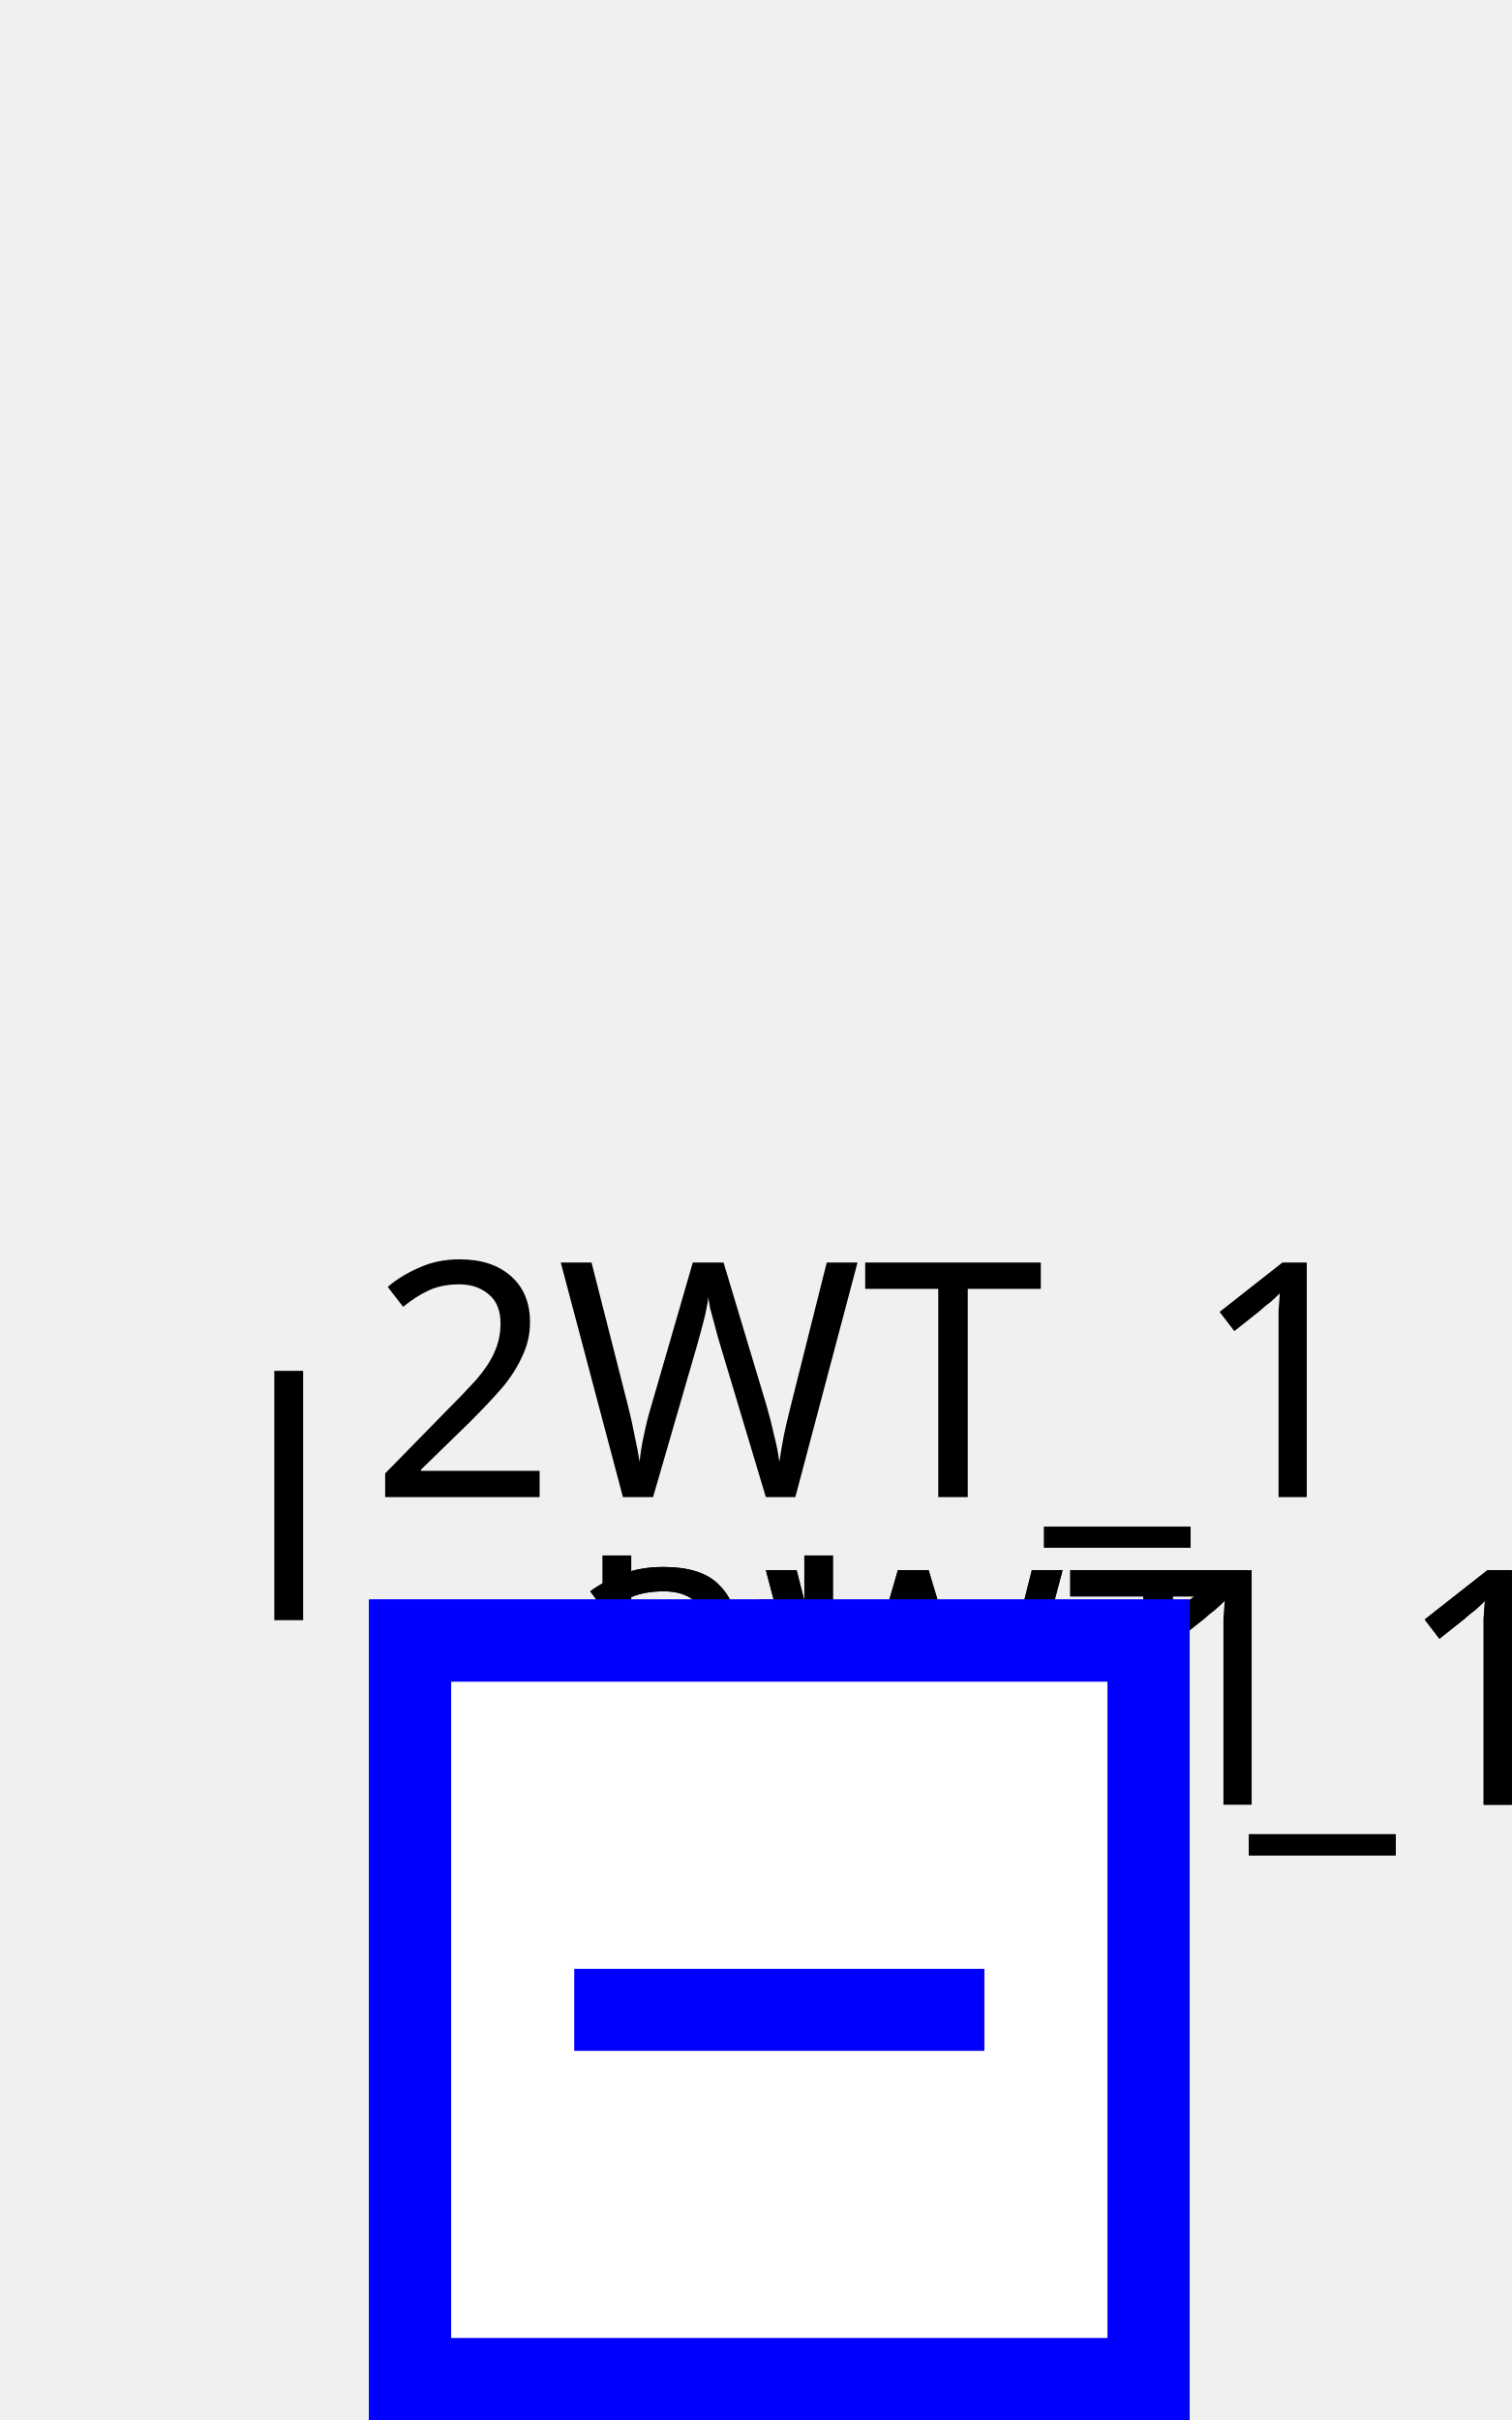
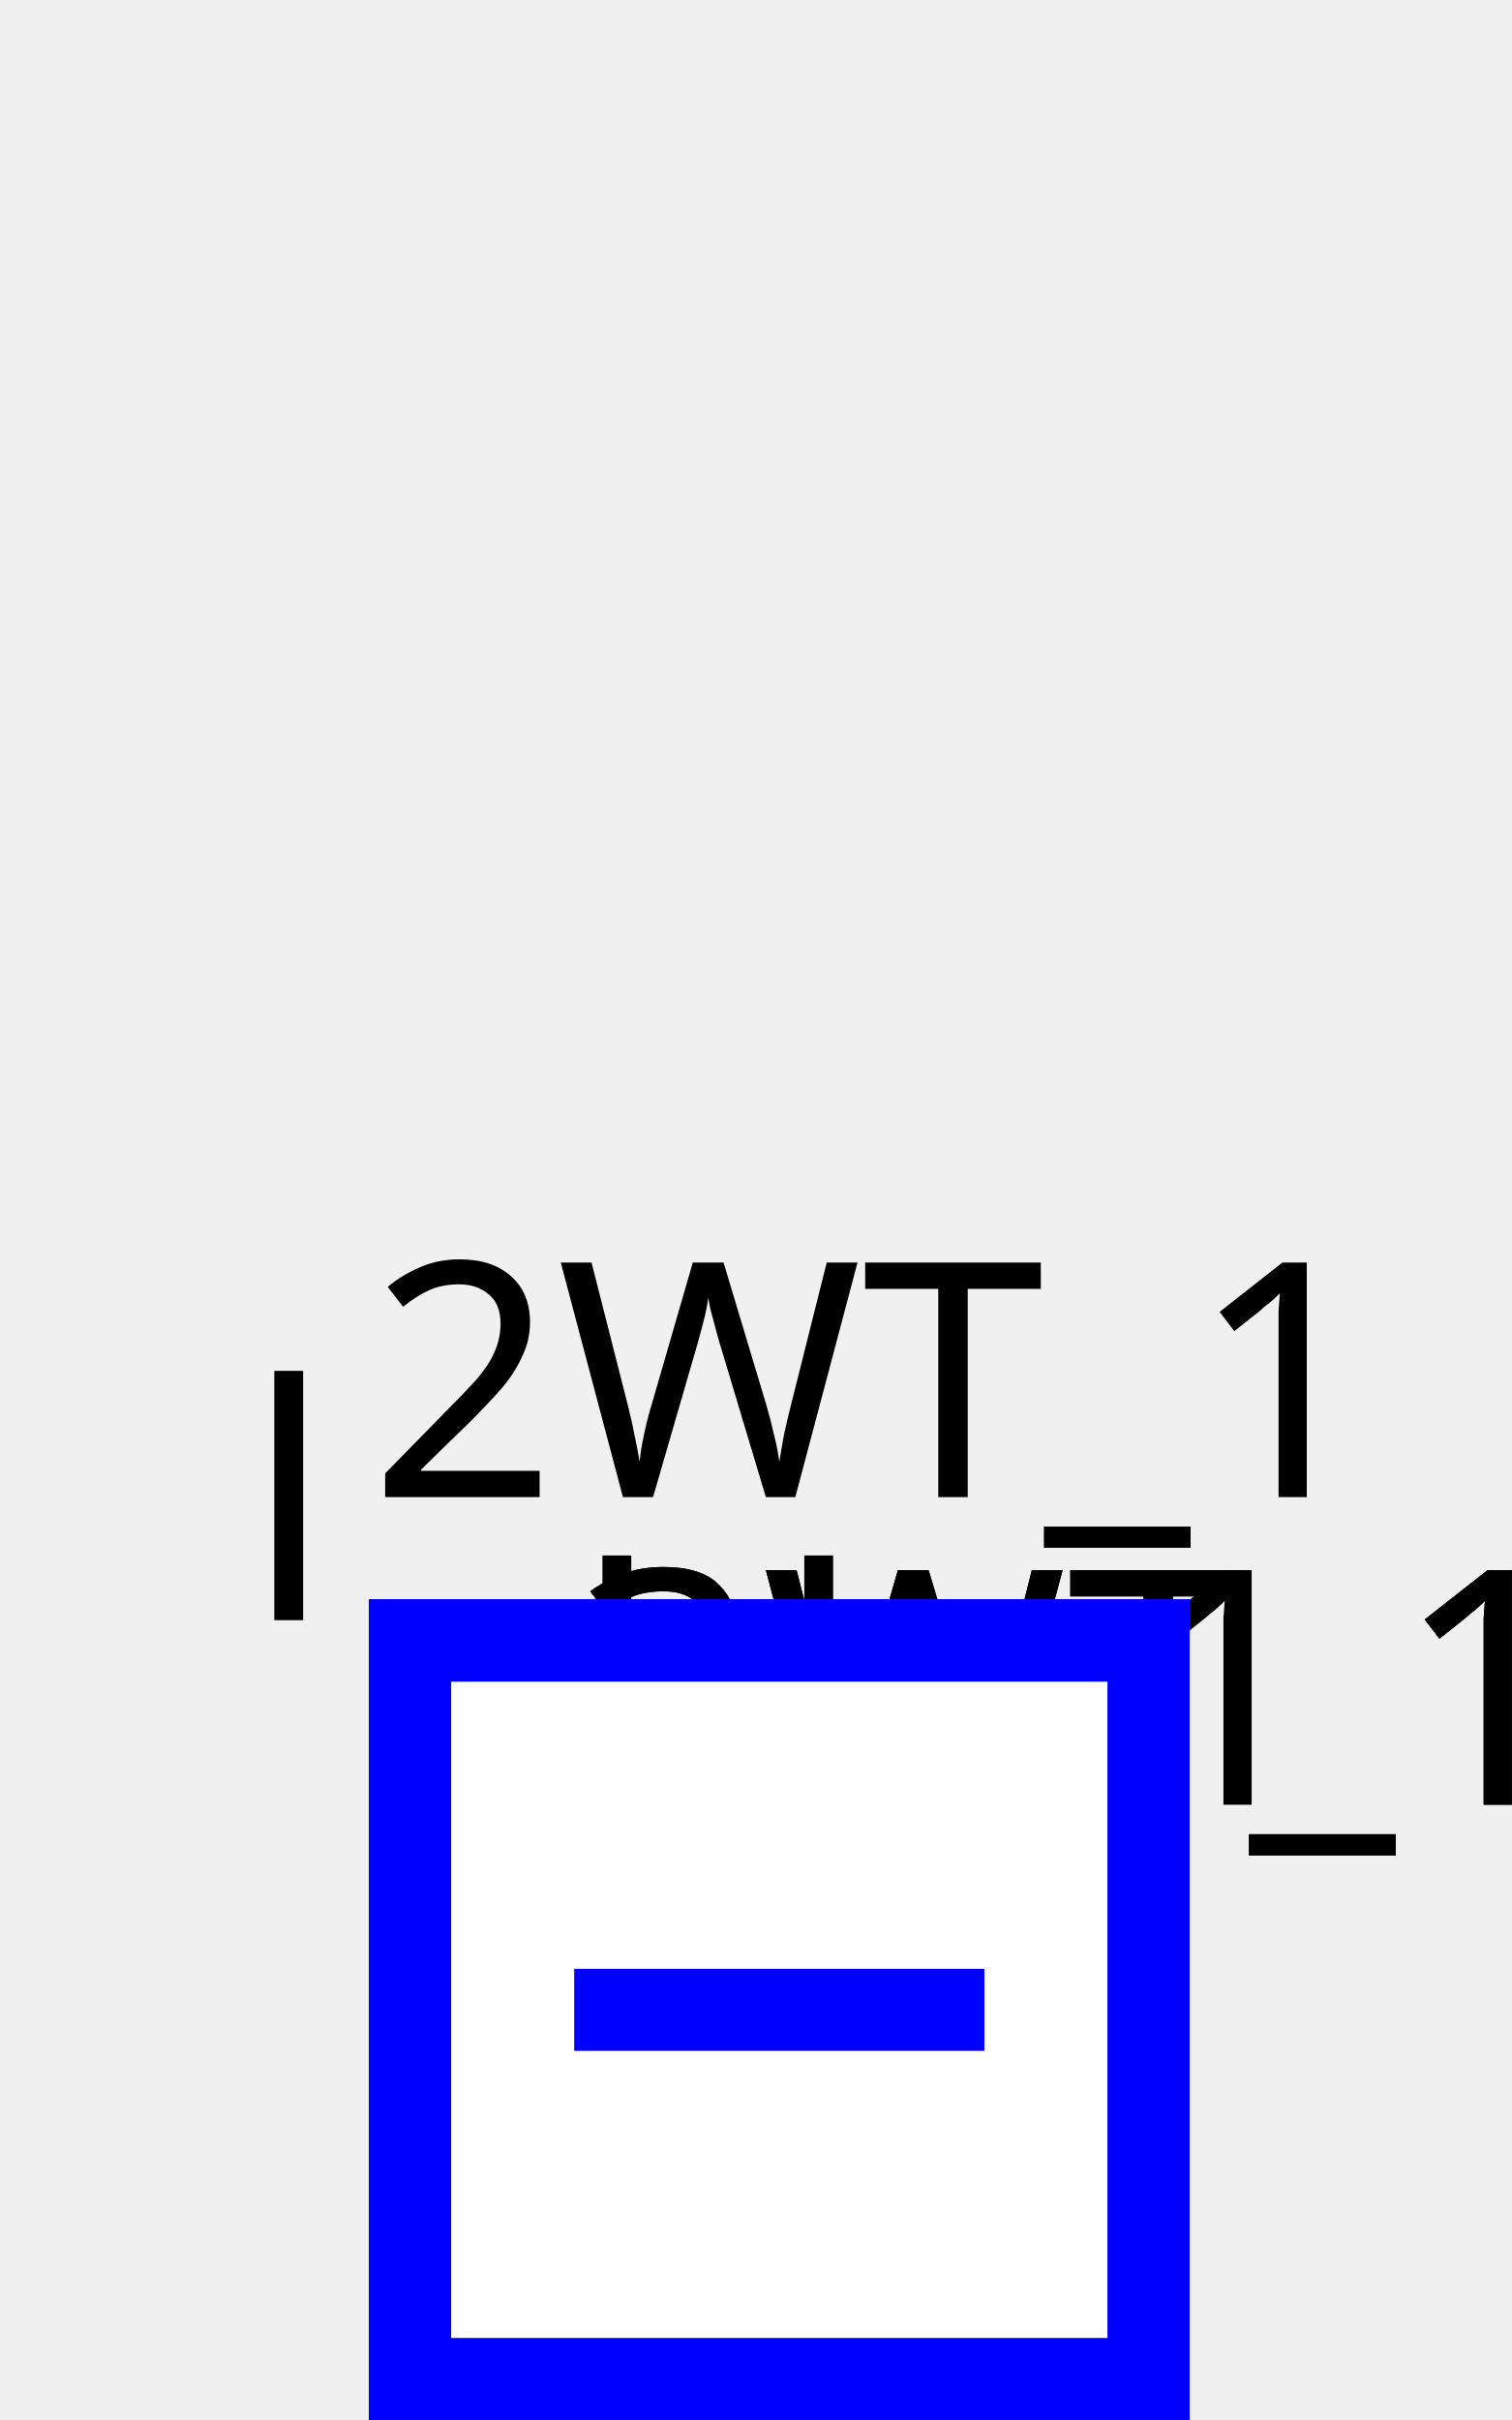
<svg xmlns="http://www.w3.org/2000/svg">
  <style>
.sld-up .sld-arrow-down {visibility: hidden}
.sld-down .sld-arrow-up {visibility: hidden}
.sld-closed .sld-sw-open {visibility: hidden}
.sld-open .sld-sw-closed {visibility: hidden}
.sld-hidden-node {visibility: hidden}
polyline {fill: none}
.sld-top-feeder .sld-label {dominant-baseline: auto}
.sld-bottom-feeder .sld-label {dominant-baseline: hanging}
.sld-arrow-p .sld-label {dominant-baseline: middle}
.sld-arrow-q .sld-label {dominant-baseline: middle}
.sld-constant-color {stroke: black} /* Default color, used for unknown voltage levels */
.sld-vl0 {stroke: #808080}
.sld-vl380 {stroke: #ff0000}
.sld-vl225 {stroke: #228b22}
.sld-vl150 {stroke: #01afaf}
.sld-vl90 {stroke: #cc5500}
.sld-vl63 {stroke: #a020f0}
.sld-vl45 {stroke: #ff8290}
.sld-vl20 {stroke: #abae28}.sld-feeder-disconnected {stroke: black}
.sld-feeder-connected-disconnected {stroke-dasharray: 3,3}
.sld-feeder-disconnected-connected {stroke: black; stroke-dasharray: 3,3}
.sld-constant-color {fill: none}
.sld-node.sld-constant-color {stroke: none; fill: black}
.sld-busbreaker-connection.sld-constant-color {stroke: black}
.sld-breaker.sld-constant-color {stroke: blue;}
.sld-disconnector.sld-constant-color {stroke: black}
.sld-label {fill: black; stroke: none;}
.sld-busbar-section {stroke-width: 3}
.sld-breaker {stroke-width: 2; fill:white}
.sld-disconnector {stroke-width: 3}
.sld-busbreaker-connection {stroke-width: 4}
.sld-vsc {font-size: 7.43px}
.sld-grid {stroke: #003700; stroke-dasharray: 1,10}
.sld-arrow-p {fill:black}
.sld-arrow-q {fill:blue}
.sld-label {font: 8px "Verdana"}
.sld-graph-label {font: 12px "Verdana"}

</style>
  <g>
    <g class="sld-busbar-section sld-constant-color sld-vl380" id="idbbs1" transform="translate(19.0,49.0)">
      <line x1="0" x2="1.0" y1="0" y2="0" />
      <text class="sld-label" id="bbs1_NW_LABEL" transform="rotate(0,0,0)" x="-5.0" y="-5.0">bbs1</text>
    </g>
    <g class="sld-wire sld-constant-color sld-vl225 sld-feeder-disconnected-connected" id="_95_vl1_95_FICT_95_vl1_95_3WT_95_fictif_95_3WT_95_TWO">
      <polyline points="19.0,56.0,19.0,49.0" />
    </g>
    <g class="sld-wire sld-constant-color sld-vl63 sld-feeder-disconnected" id="_95_vl1_95_FICT_95_vl1_95_3WT_95_fictif_95_3WT_95_THREE">
      <polyline points="19.0,56.0,19.0,49.0" />
    </g>
    <g class="sld-wire sld-constant-color sld-vl380" id="_95_vl1_95_bbs1_95_d">
      <polyline points="19.0,49.0,19.0,49.0" />
    </g>
    <g class="sld-wire sld-constant-color sld-vl380" id="_95_vl1_95_d_95_FICT_95_vl1_95_1">
      <polyline points="19.0,49.0,19.0,49.0" />
    </g>
    <g class="sld-wire sld-constant-color sld-vl380" id="_95_vl1_95_FICT_95_vl1_95_1_95_b">
      <polyline points="19.0,49.0,19.0,39.0" />
    </g>
    <g class="sld-wire sld-constant-color sld-vl380" id="_95_vl1_95_b_95_l">
      <polyline points="19.0,39.0,19.0,44.5" />
    </g>
    <g class="sld-wire sld-constant-color sld-vl380" id="_95_vl1_95_bbs1_95_d2WT_95_1">
      <polyline points="19.0,49.0,19.0,49.0" />
    </g>
    <g class="sld-wire sld-constant-color sld-vl380" id="_95_vl1_95_d2WT_95_1_95_FICT_95_vl1_95_4">
      <polyline points="19.0,49.0,19.0,49.0" />
    </g>
    <g class="sld-wire sld-constant-color sld-vl380 sld-feeder-connected-disconnected" id="_95_vl1_95_2WT_95_ONE_95_b2WT_95_1">
      <polyline points="19.0,41.0,19.0,39.0" />
    </g>
    <g class="sld-wire sld-constant-color sld-vl380" id="_95_vl1_95_b2WT_95_1_95_FICT_95_vl1_95_4">
      <polyline points="19.0,39.0,19.0,49.0" />
    </g>
    <g class="sld-wire sld-constant-color sld-vl380" id="_95_vl1_95_bbs1_95_d3WT_95_1">
      <polyline points="19.0,49.0,19.0,49.0" />
    </g>
    <g class="sld-wire sld-constant-color sld-vl380" id="_95_vl1_95_d3WT_95_1_95_FICT_95_vl1_95_6">
      <polyline points="19.0,49.0,19.0,49.0" />
    </g>
    <g class="sld-wire sld-constant-color sld-vl380" id="_95_vl1_95_FICT_95_vl1_95_3WT_95_fictif_95_b3WT_95_1">
      <polyline points="19.0,56.0,19.0,59.0" />
    </g>
    <g class="sld-wire sld-constant-color sld-vl380" id="_95_vl1_95_b3WT_95_1_95_FICT_95_vl1_95_6">
      <polyline points="19.0,39.0,19.0,49.0" />
    </g>
    <g class="sld-load sld-constant-color sld-vl380" id="idl" transform="translate(11.0,44.5)">
      <rect height="9" width="16" />
      <line x1="0" x2="16" y1="0" y2="9" />
      <line x1="16" x2="0" y1="0" y2="9" />
      <text class="sld-label" id="l__LABEL" transform="rotate(0,0,0)" x="-5.0" y="-5.0">l</text>
    </g>
    <g class="sld-two-wt sld-constant-color" id="id2WT_95_ONE" transform="translate(14.0,41.5)">
-       <circle class="sld-vl380" cx="5" cy="10" id="id2WT_95_ONE_TWO_WINDINGS_TRANSFORMER-WINDING1" r="5" />
-       <circle class="sld-vl225" cx="5" cy="5" id="id2WT_95_ONE_TWO_WINDINGS_TRANSFORMER-WINDING2" r="5" />
+       <circle class="sld-vl380" cx="5" cy="10" r="5" />
+       <circle class="sld-vl225" cx="5" cy="5" r="5" />
      <text class="sld-label" id="2WT_ONE__LABEL" transform="rotate(0,0,0)" x="-5.0" y="-5.0">2WT_1</text>
    </g>
    <g class="sld-three-wt sld-constant-color" id="idFICT_95_vl1_95_3WT_95_fictif" transform="translate(11.0,42.0)">
-       <circle class="sld-vl225" cx="5" cy="5" id="idFICT_95_vl1_95_3WT_95_fictif_THREE_WINDINGS_TRANSFORMER-WINDING1" r="5" />
-       <circle class="sld-vl63" cx="11" cy="5" id="idFICT_95_vl1_95_3WT_95_fictif_THREE_WINDINGS_TRANSFORMER-WINDING2" r="5" />
-       <circle class="sld-vl380" cx="8" cy="9" id="idFICT_95_vl1_95_3WT_95_fictif_THREE_WINDINGS_TRANSFORMER-WINDING3" r="5" />
+       <circle class="sld-vl225" cx="5" cy="5" r="5" />
+       <circle class="sld-vl63" cx="11" cy="5" r="5" />
+       <circle class="sld-vl380" cx="8" cy="9" r="5" />
    </g>
    <g class="sld-line sld-constant-color sld-vl380" id="id3WT_95_TWO" transform="translate(19.0,49.0)">
      <text class="sld-label" id="3WT_TWO__LABEL" transform="rotate(0,0,0)" x="-5.0" y="-5.0">3WT_1</text>
    </g>
    <g class="sld-line sld-constant-color sld-vl380" id="id3WT_95_THREE" transform="translate(19.0,49.0)">
      <text class="sld-label" id="3WT_THREE__LABEL" transform="rotate(0,0,0)" x="-5.0" y="-5.0">3WT_1</text>
    </g>
    <g class="sld-node sld-constant-color sld-hidden-node sld-vl380" id="idFICT_95_vl1_95_1" transform="translate(15.0,45.0)">
      <circle cx="4" cy="4" r="4" />
    </g>
    <g class="sld-disconnector sld-constant-color sld-closed sld-vl380" id="idd" transform="translate(15.0,45.0)">
-       <g class="sld-sw-closed">
-         <line x1="0" x2="8" y1="0" y2="8" />
-         <line x1="8" x2="0" y1="0" y2="8" />
-       </g>
-       <g class="sld-sw-open">
-         <line x1="8" x2="0" y1="0" y2="8" />
-       </g>
+       <path class="sw-closed" d="M0,0 8,8 M8,0 0,8" />
+       <path class="sw-open" d="M8,0 0,8" />
    </g>
    <g class="sld-breaker sld-constant-color sld-closed sld-vl380" id="idb" transform="translate(9.0,39.0)">
-       <g class="sld-sw-closed">
-         <rect height="18" width="18" x="1" y="1" />
-         <line x1="10" x2="10" y1="5" y2="15" />
-       </g>
-       <g class="sld-sw-open">
-         <rect height="18" width="18" x="1" y="1" />
-         <line x1="5" x2="15" y1="10" y2="10" />
-       </g>
+       <path class="sw-closed" d="M1,1 V19 H19 V1z M10,5 V15" />
+       <path class="sw-open" d="M1,1 V19 H19 V1z M5,10 H15" />
    </g>
    <g class="sld-node sld-constant-color sld-hidden-node sld-vl380" id="idFICT_95_vl1_95_4" transform="translate(15.0,45.0)">
      <circle cx="4" cy="4" r="4" />
    </g>
    <g class="sld-disconnector sld-constant-color sld-closed sld-vl380" id="idd2WT_95_1" transform="translate(15.0,45.0)">
-       <g class="sld-sw-closed">
-         <line x1="0" x2="8" y1="0" y2="8" />
-         <line x1="8" x2="0" y1="0" y2="8" />
-       </g>
-       <g class="sld-sw-open">
-         <line x1="8" x2="0" y1="0" y2="8" />
-       </g>
+       <path class="sw-closed" d="M0,0 8,8 M8,0 0,8" />
+       <path class="sw-open" d="M8,0 0,8" />
    </g>
    <g class="sld-breaker sld-constant-color sld-closed sld-vl380" id="idb2WT_95_1" transform="translate(9.0,39.0)">
-       <g class="sld-sw-closed">
-         <rect height="18" width="18" x="1" y="1" />
-         <line x1="10" x2="10" y1="5" y2="15" />
-       </g>
-       <g class="sld-sw-open">
-         <rect height="18" width="18" x="1" y="1" />
-         <line x1="5" x2="15" y1="10" y2="10" />
-       </g>
+       <path class="sw-closed" d="M1,1 V19 H19 V1z M10,5 V15" />
+       <path class="sw-open" d="M1,1 V19 H19 V1z M5,10 H15" />
    </g>
    <g class="sld-node sld-constant-color sld-hidden-node sld-vl380" id="idFICT_95_vl1_95_6" transform="translate(15.0,45.0)">
      <circle cx="4" cy="4" r="4" />
    </g>
    <g class="sld-disconnector sld-constant-color sld-closed sld-vl380" id="idd3WT_95_1" transform="translate(15.0,45.0)">
-       <g class="sld-sw-closed">
-         <line x1="0" x2="8" y1="0" y2="8" />
-         <line x1="8" x2="0" y1="0" y2="8" />
-       </g>
-       <g class="sld-sw-open">
-         <line x1="8" x2="0" y1="0" y2="8" />
-       </g>
+       <path class="sw-closed" d="M0,0 8,8 M8,0 0,8" />
+       <path class="sw-open" d="M8,0 0,8" />
    </g>
    <g class="sld-breaker sld-constant-color sld-open sld-vl380" id="idb3WT_95_1" transform="translate(9.0,39.0)">
-       <g class="sld-sw-closed">
-         <rect height="18" width="18" x="1" y="1" />
-         <line x1="10" x2="10" y1="5" y2="15" />
-       </g>
-       <g class="sld-sw-open">
-         <rect height="18" width="18" x="1" y="1" />
-         <line x1="5" x2="15" y1="10" y2="10" />
-       </g>
+       <path class="sw-closed" d="M1,1 V19 H19 V1z M10,5 V15" />
+       <path class="sw-open" d="M1,1 V19 H19 V1z M5,10 H15" />
    </g>
  </g>
</svg>
